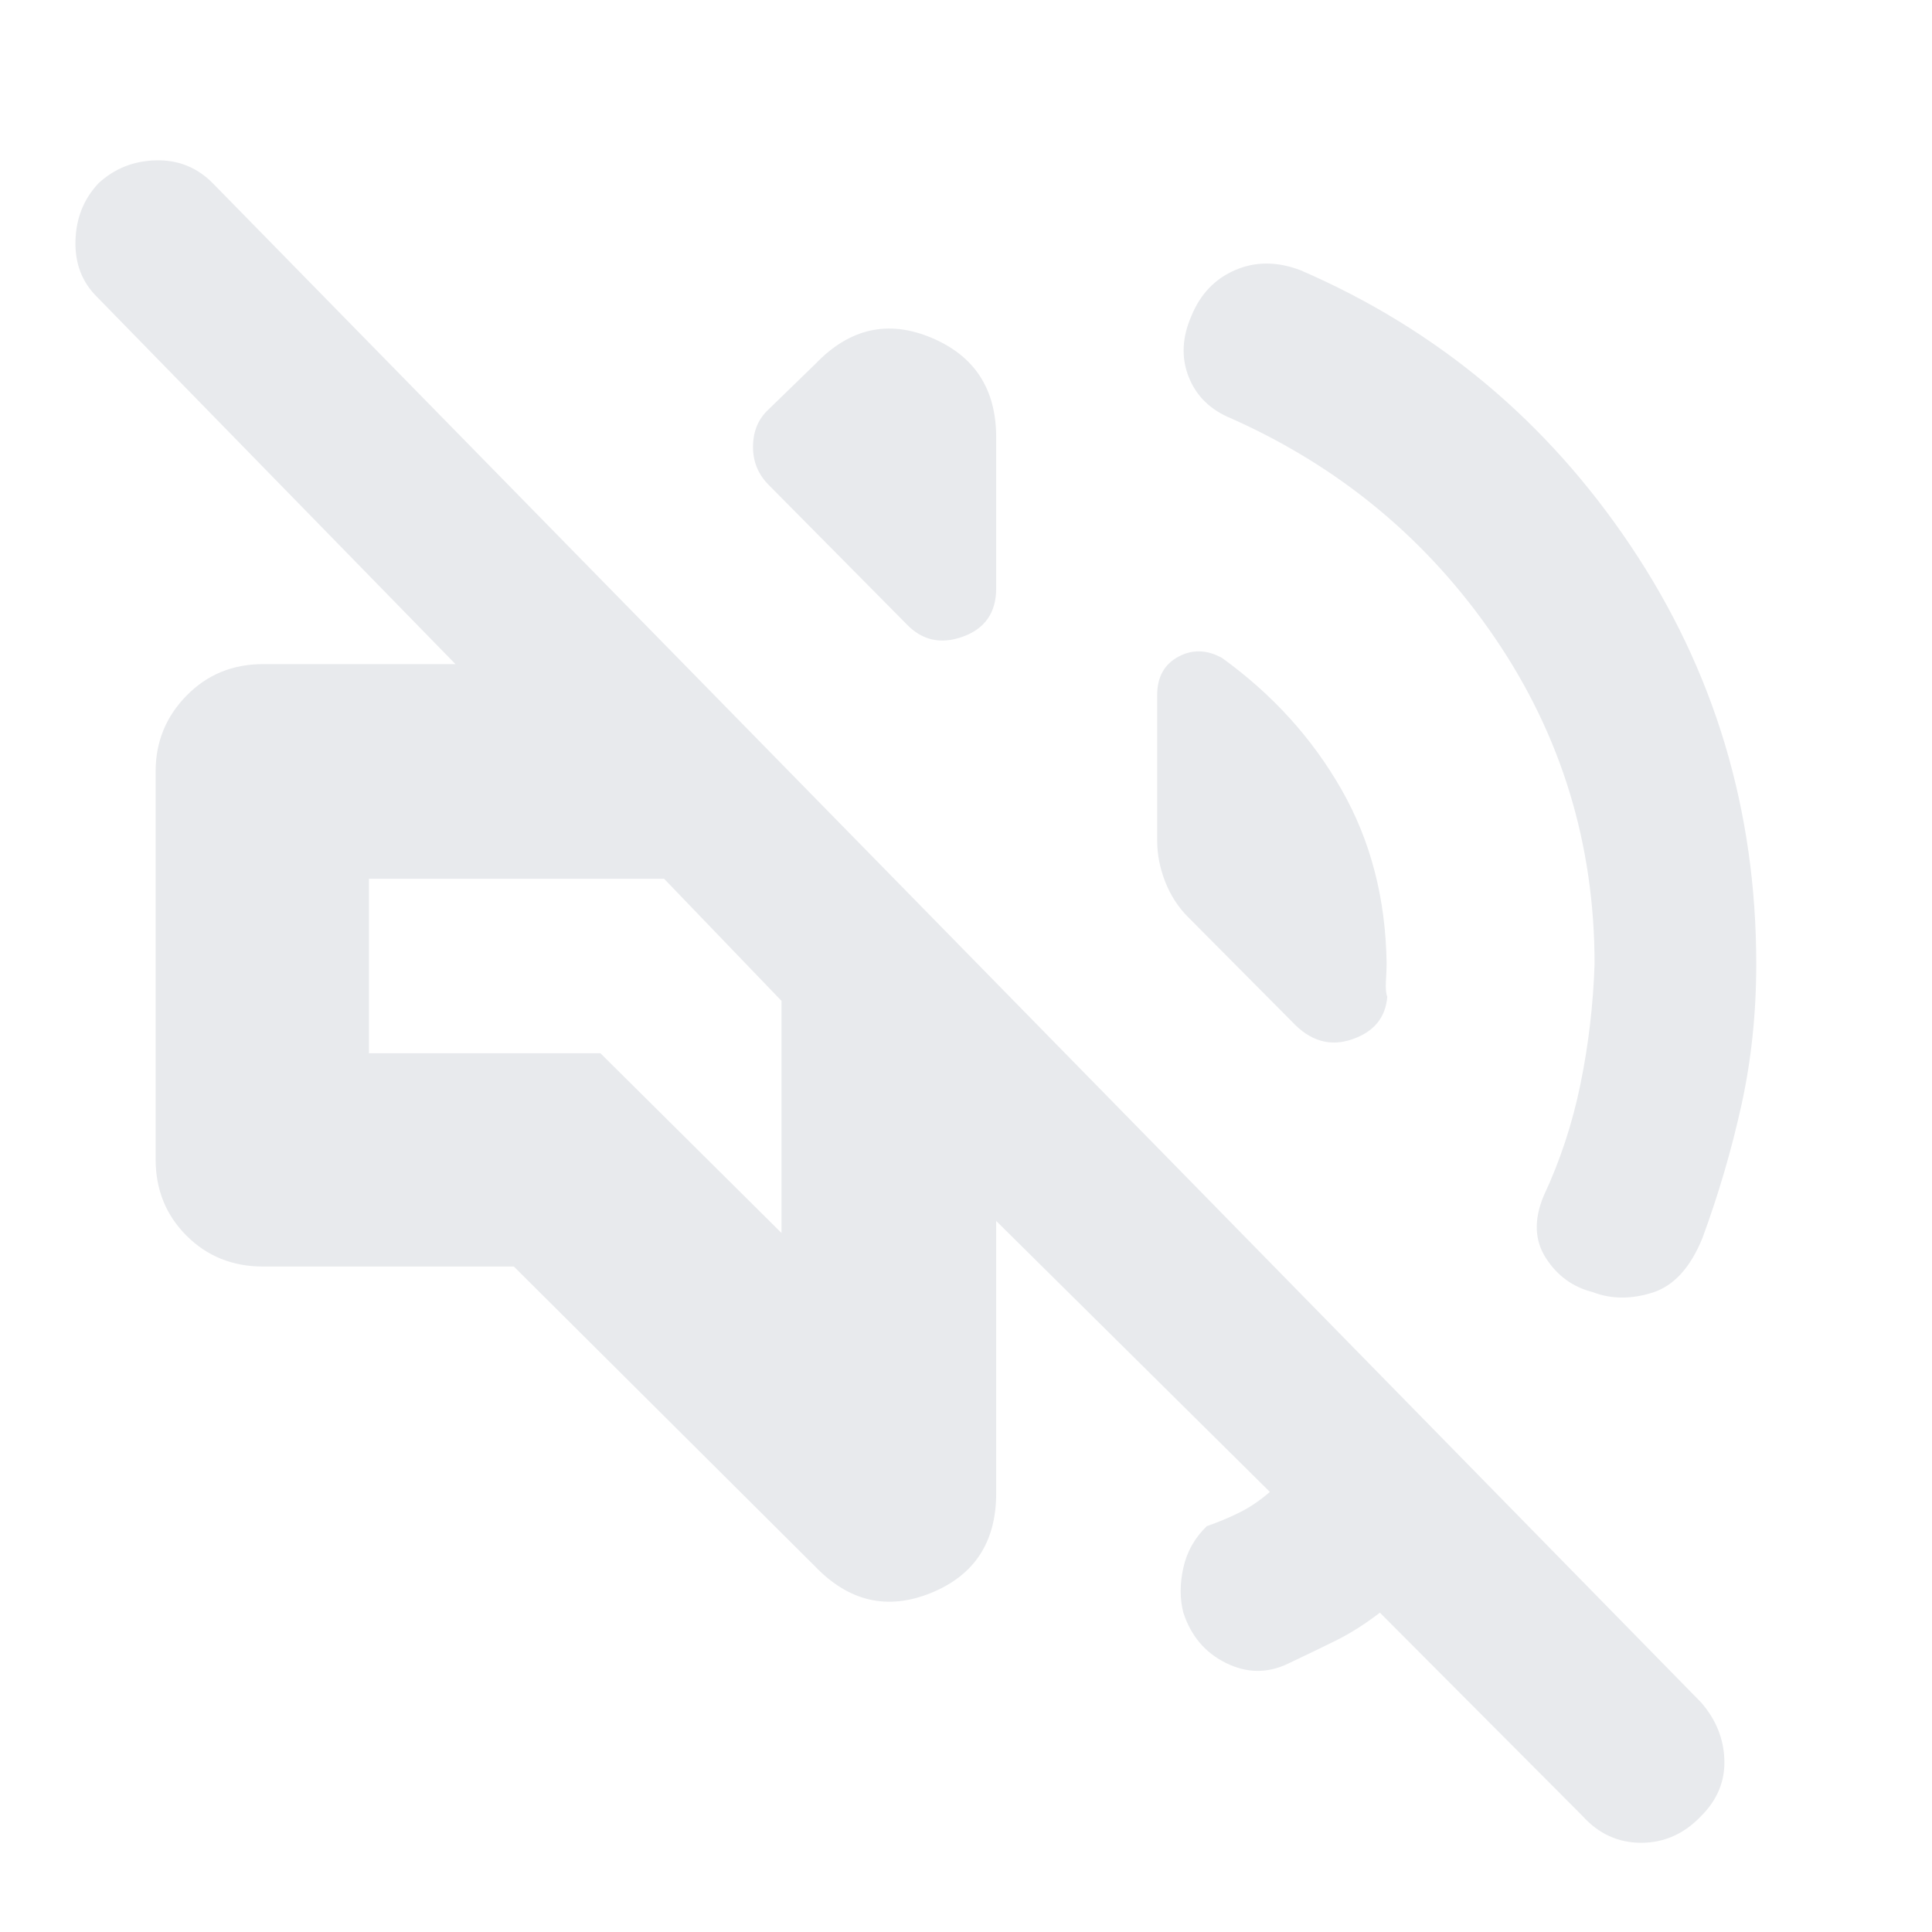
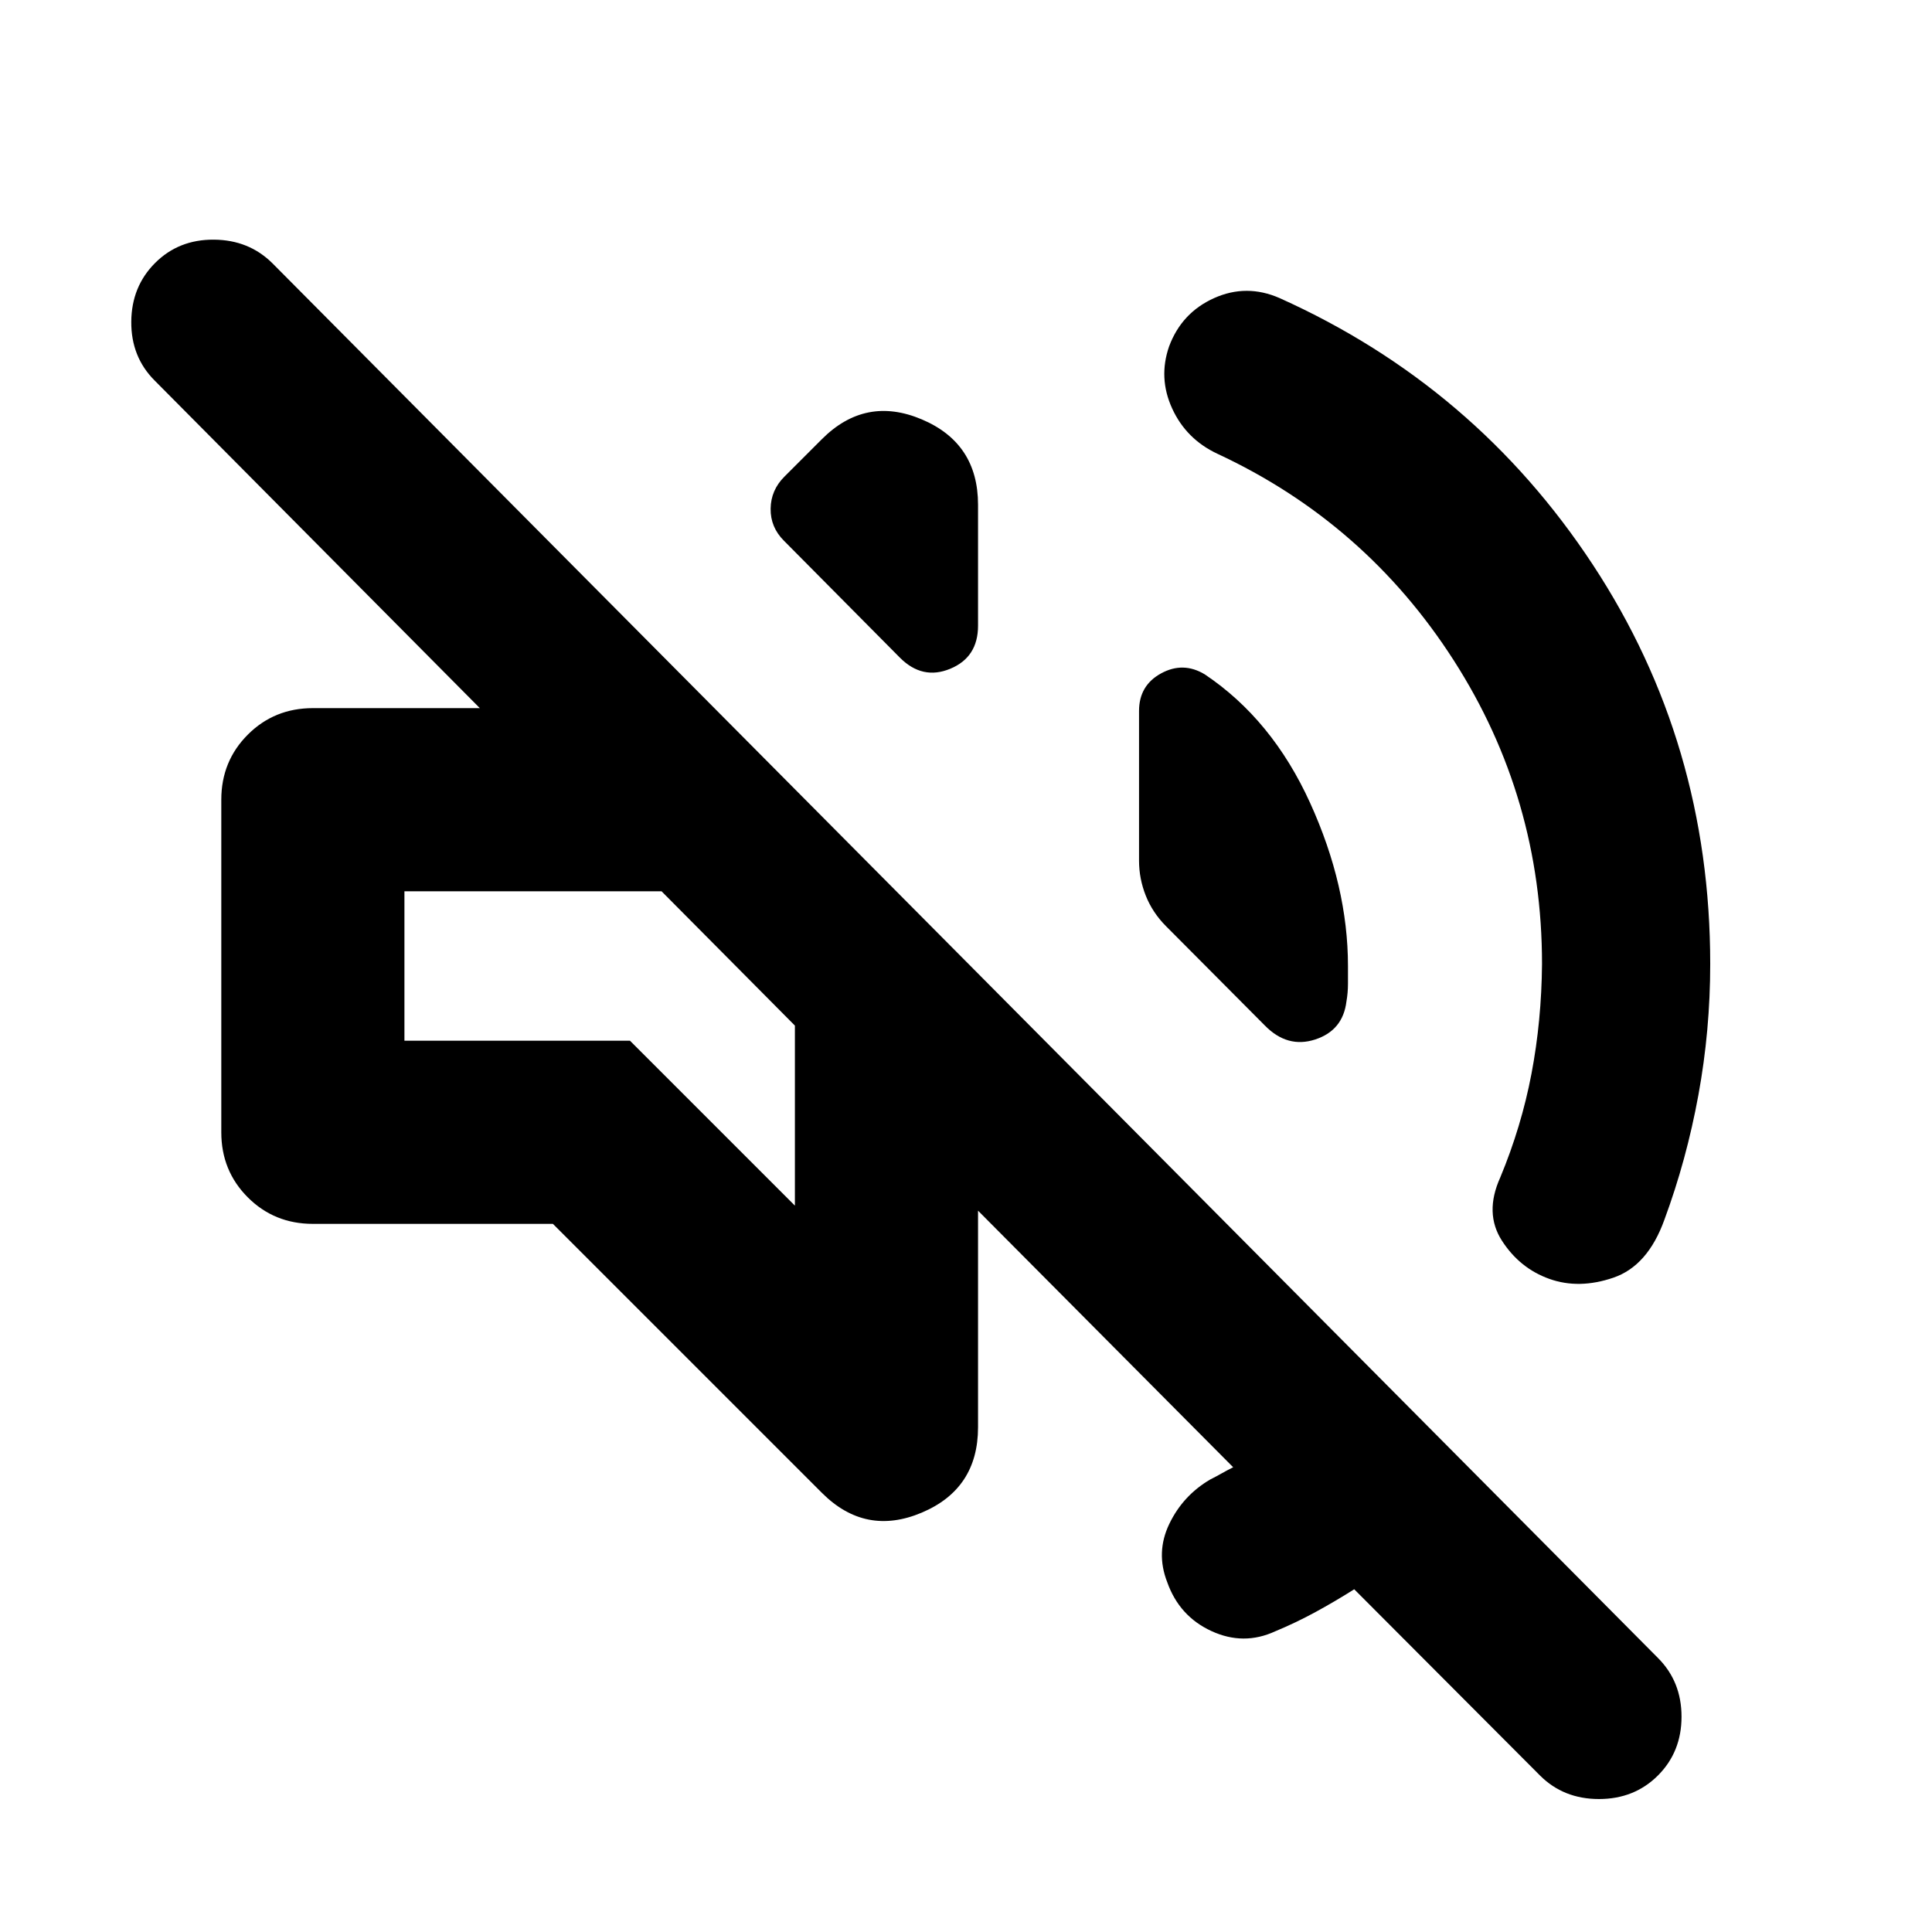
- <svg xmlns="http://www.w3.org/2000/svg" height="24px" viewBox="0 -960 960 960" width="24px" fill="#e8eaed">
-   <path d="M685.67-158.67q-11.34 8.67-22.17 14-10.83 5.34-23.5 11.34-15.33 7.33-30.83-.34-15.5-7.66-21.17-25-2.67-10.33 0-22.33 2.67-12 11.67-20.67 8.66-3 16.33-6.83 7.67-3.83 15-10.17L495-353.33V-218q0 36.33-32.33 49.5-32.34 13.17-57.67-13.17l-149.67-149H130.67q-22.67 0-38-15.33-15.34-15.33-15.34-38v-192.67q0-22 15.34-37.66Q108-630 130.67-630h95.66L48-812.67q-11-11-10.5-27.83T49-869q12-11 28.67-11.33 16.66-.34 28.33 11.66L845.33-114q11 12.67 11.5 28.5t-11.5 27.83q-12.66 13.34-29.83 13.34-17.17 0-29.17-13.34l-100.66-101ZM792.33-481q0-89.33-49.5-162T612-752q-15.67-6.33-21.33-20.67Q585-787 592-803q6.67-16.33 21.83-22.83 15.17-6.5 32.5.16 101.67 44 164 137 62.34 93 62.34 207.67 0 36.67-7.34 70Q858-377.67 846-345q-9 22.33-25 27.33t-29.67-.33q-14.66-3.67-23.16-16.83-8.5-13.17-1.17-30.84 12.33-26.33 18.33-55.66 6-29.34 7-59.67Zm-185-152q37.34 27 59.17 65.17 21.83 38.16 22.5 86.5 0 3.33-.33 8.66-.34 5.34.66 8Q688-449 671.67-443.5q-16.34 5.5-29.67-8.83l-51.67-52q-7.33-7.34-11.33-17.5-4-10.17-4-20.5v-72.34q0-13.33 10.5-19 10.5-5.66 21.83.67ZM382-719q-8-8-7.83-19.33.16-11.34 7.83-18.34l23.33-22.66q25.34-26.34 57.5-12.84 32.17 13.5 32.17 49.5v75q0 18-16.5 24T450.33-650L382-719Zm6.33 371.67v-115.34L330-523.33H183.33v86.66h115l90 89.34Zm-28.66-145.34Z" />
+ <svg xmlns="http://www.w3.org/2000/svg" height="24px" viewBox="0 -960 960 960" width="24px" fill="#000000">
+   <path d="M672.91-170.3q-9.56 6.04-19.25 11.32-9.68 5.28-20.01 9.57-15.72 7.24-31.69-.12-15.98-7.36-21.98-24.32-5.76-14.76 1.02-28.9 6.78-14.14 20.35-22.1 3.04-1.52 5.7-3.04 2.67-1.52 5.71-3.04l-126.78-127.5v107.65q0 30.58-27.97 42.4t-49.6-9.82L274.74-351.87H155.46q-19.16 0-32.33-13.17-13.17-13.18-13.17-32.33v-165.26q0-19.15 13.17-32.33 13.17-13.17 32.33-13.17h82.97l-161.6-162.8q-11.72-11.72-11.6-29.2.12-17.48 11.84-29.2 11.71-11.71 29.19-11.59 17.48.12 29.2 11.83l688.37 692.92q11.71 11.71 11.71 29.19t-11.71 29.2q-11.72 11.71-29.32 11.71T765.2-77.78l-92.29-92.52ZM766.22-481q0-82.52-43.88-150.9-43.88-68.38-117.41-102.62-15.47-7.24-22.47-22.46-7-15.22-1.53-30.93 6.24-16.72 22.34-23.96 16.1-7.24 32.58 0 97.24 43.72 155.6 132.44Q849.8-590.72 849.8-481q0 33-5.88 65.14t-16.88 61.9q-8.24 22.96-25.33 28.82-17.1 5.86-31.82.62-14.72-5.24-23.57-18.96-8.86-13.72-.86-31.43 10.52-25.29 15.52-51.55 5-26.26 5.24-54.54ZM598.65-624.91q33.48 22.43 52.32 63.83Q669.8-519.67 669.8-480v8.8q0 4.53-.76 8.81-1.76 14.43-15.55 18.91-13.79 4.48-24.99-6.95l-49.09-49.33q-6.71-6.72-10.07-15.17-3.36-8.46-3.36-17.42v-74.37q0-12.71 10.98-18.69 10.97-5.98 21.69.5Zm-209.13-66.42q-6.72-6.71-6.6-15.91.12-9.2 6.84-15.91l18.65-18.65q21.63-21.64 49.6-9.82 27.97 11.82 27.97 42.4v60.13q0 15.68-13.8 21.39-13.79 5.72-24.98-5.47l-57.68-58.16Zm5.46 330.4v-89.46l-66.26-66.74H200.96v74.26h112.08l81.94 81.94Zm-33.13-122.83Z" />
</svg>
